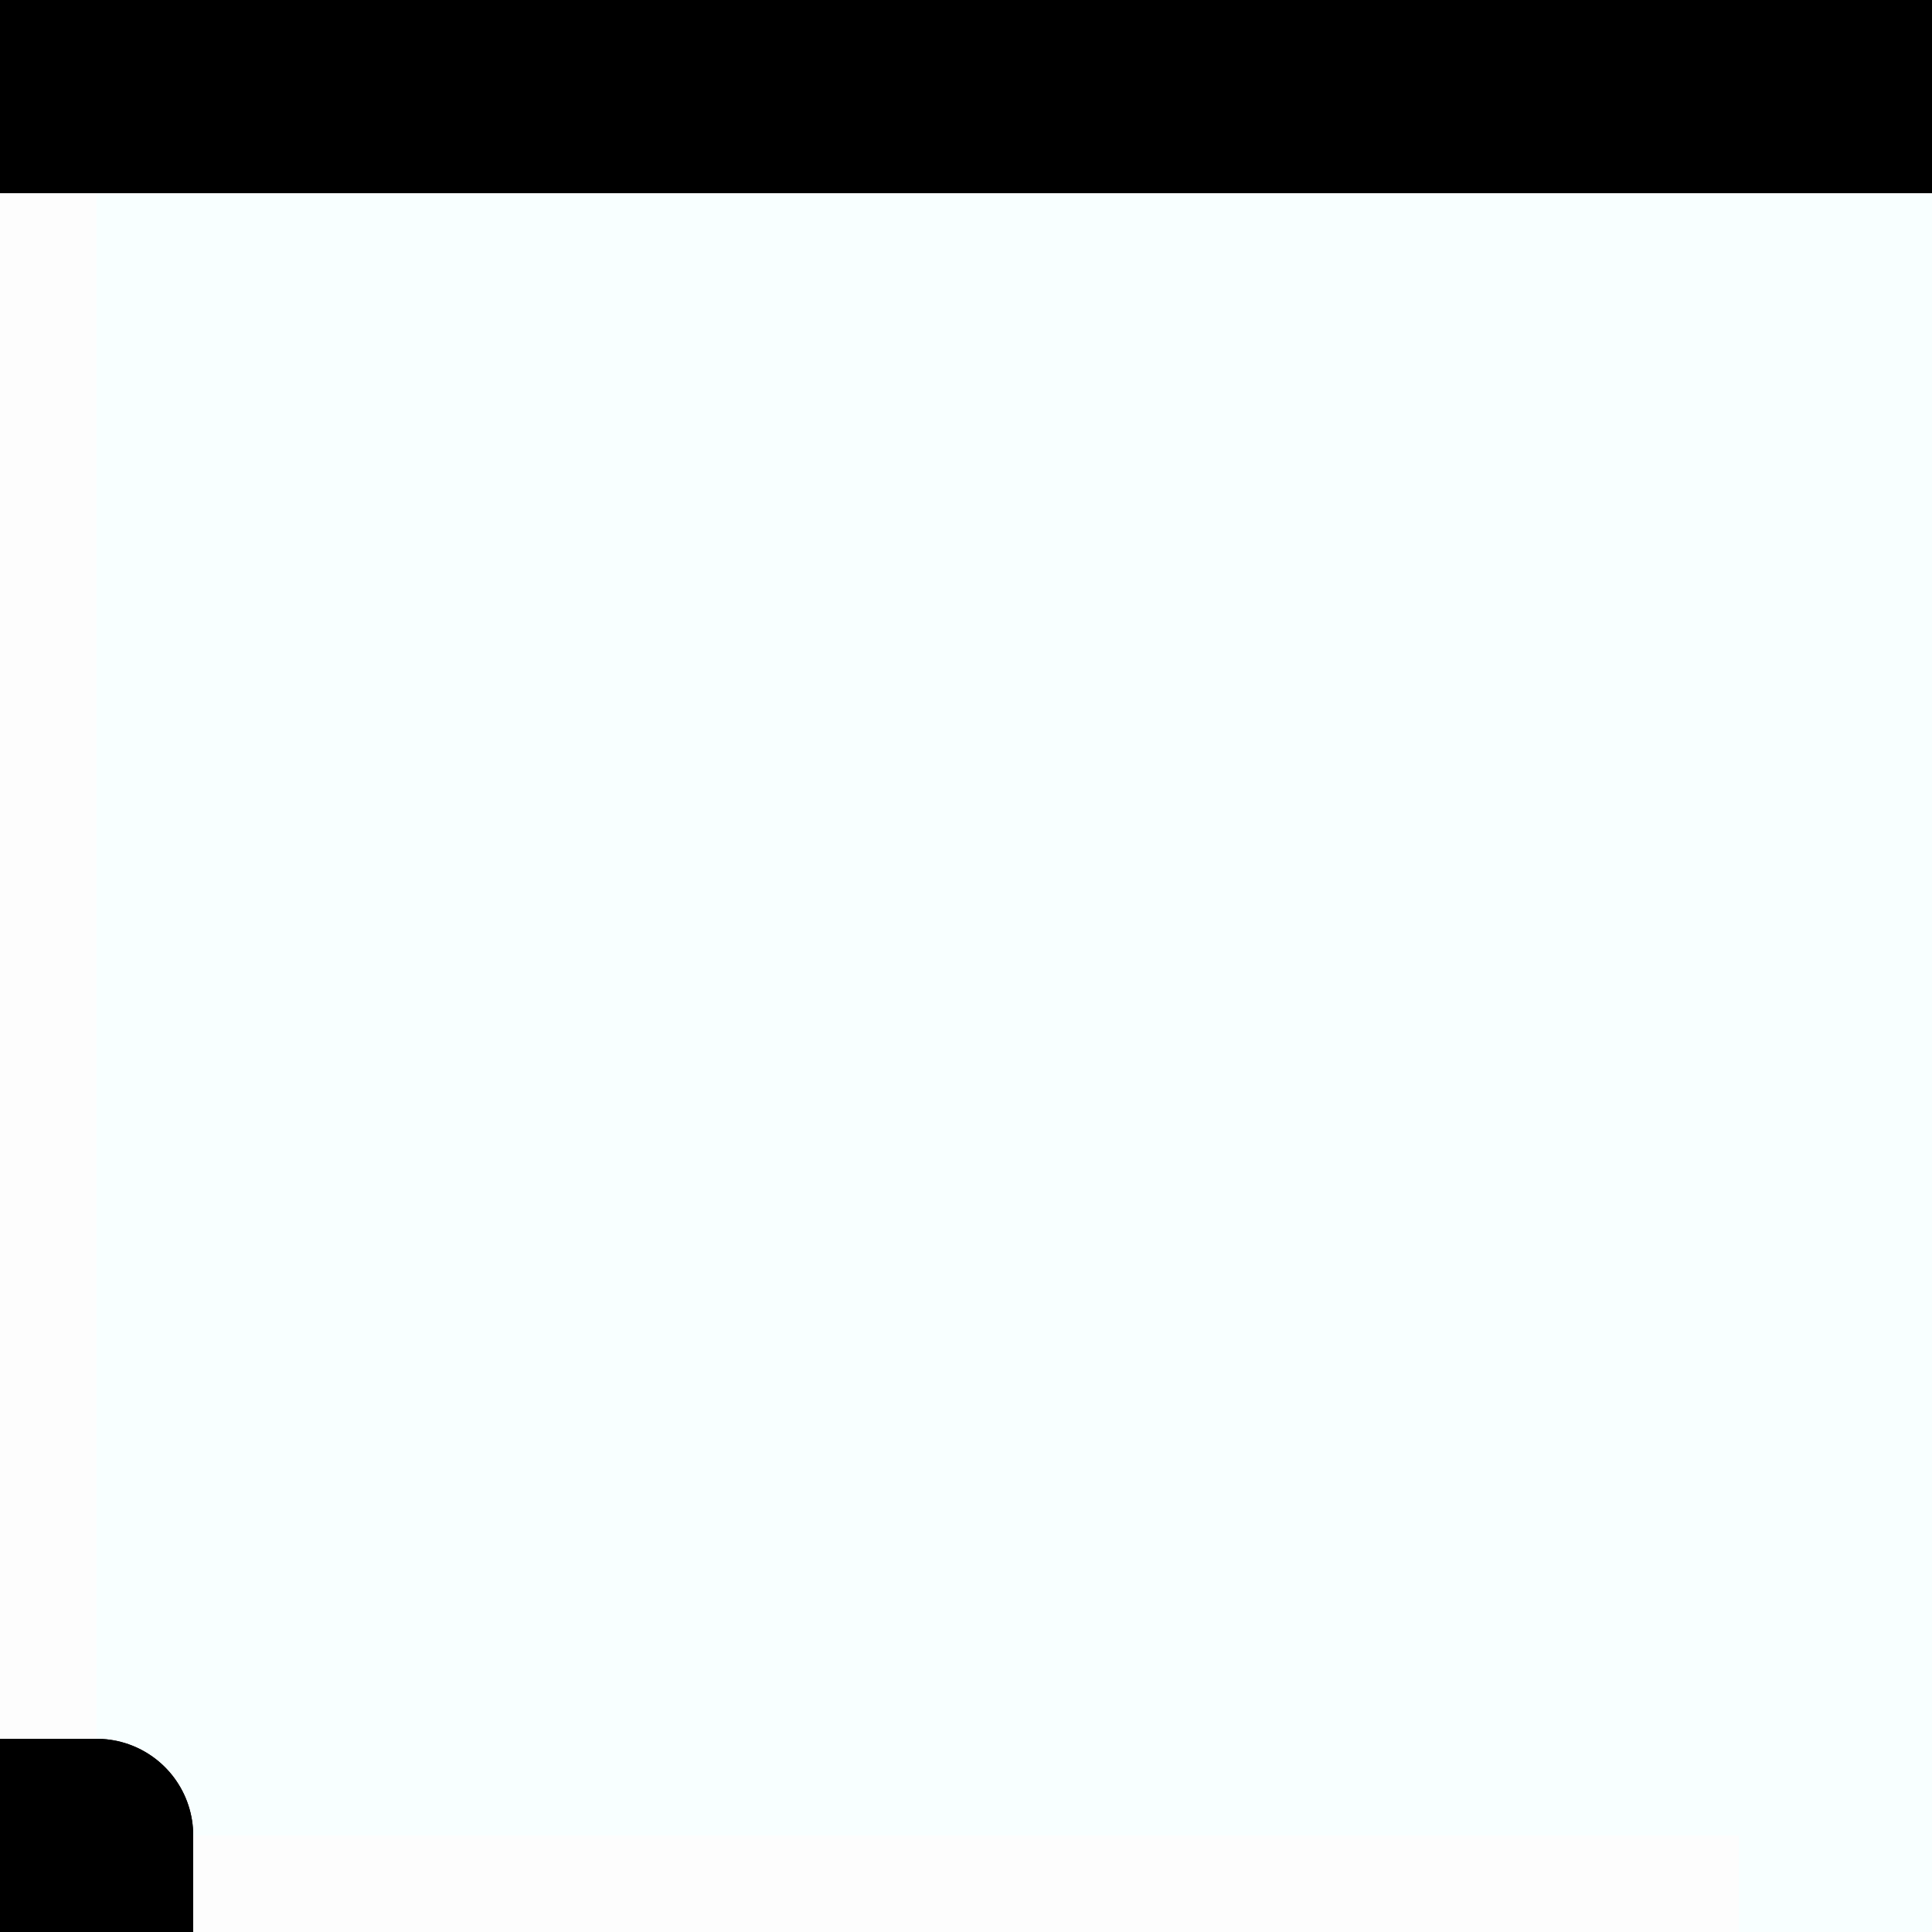
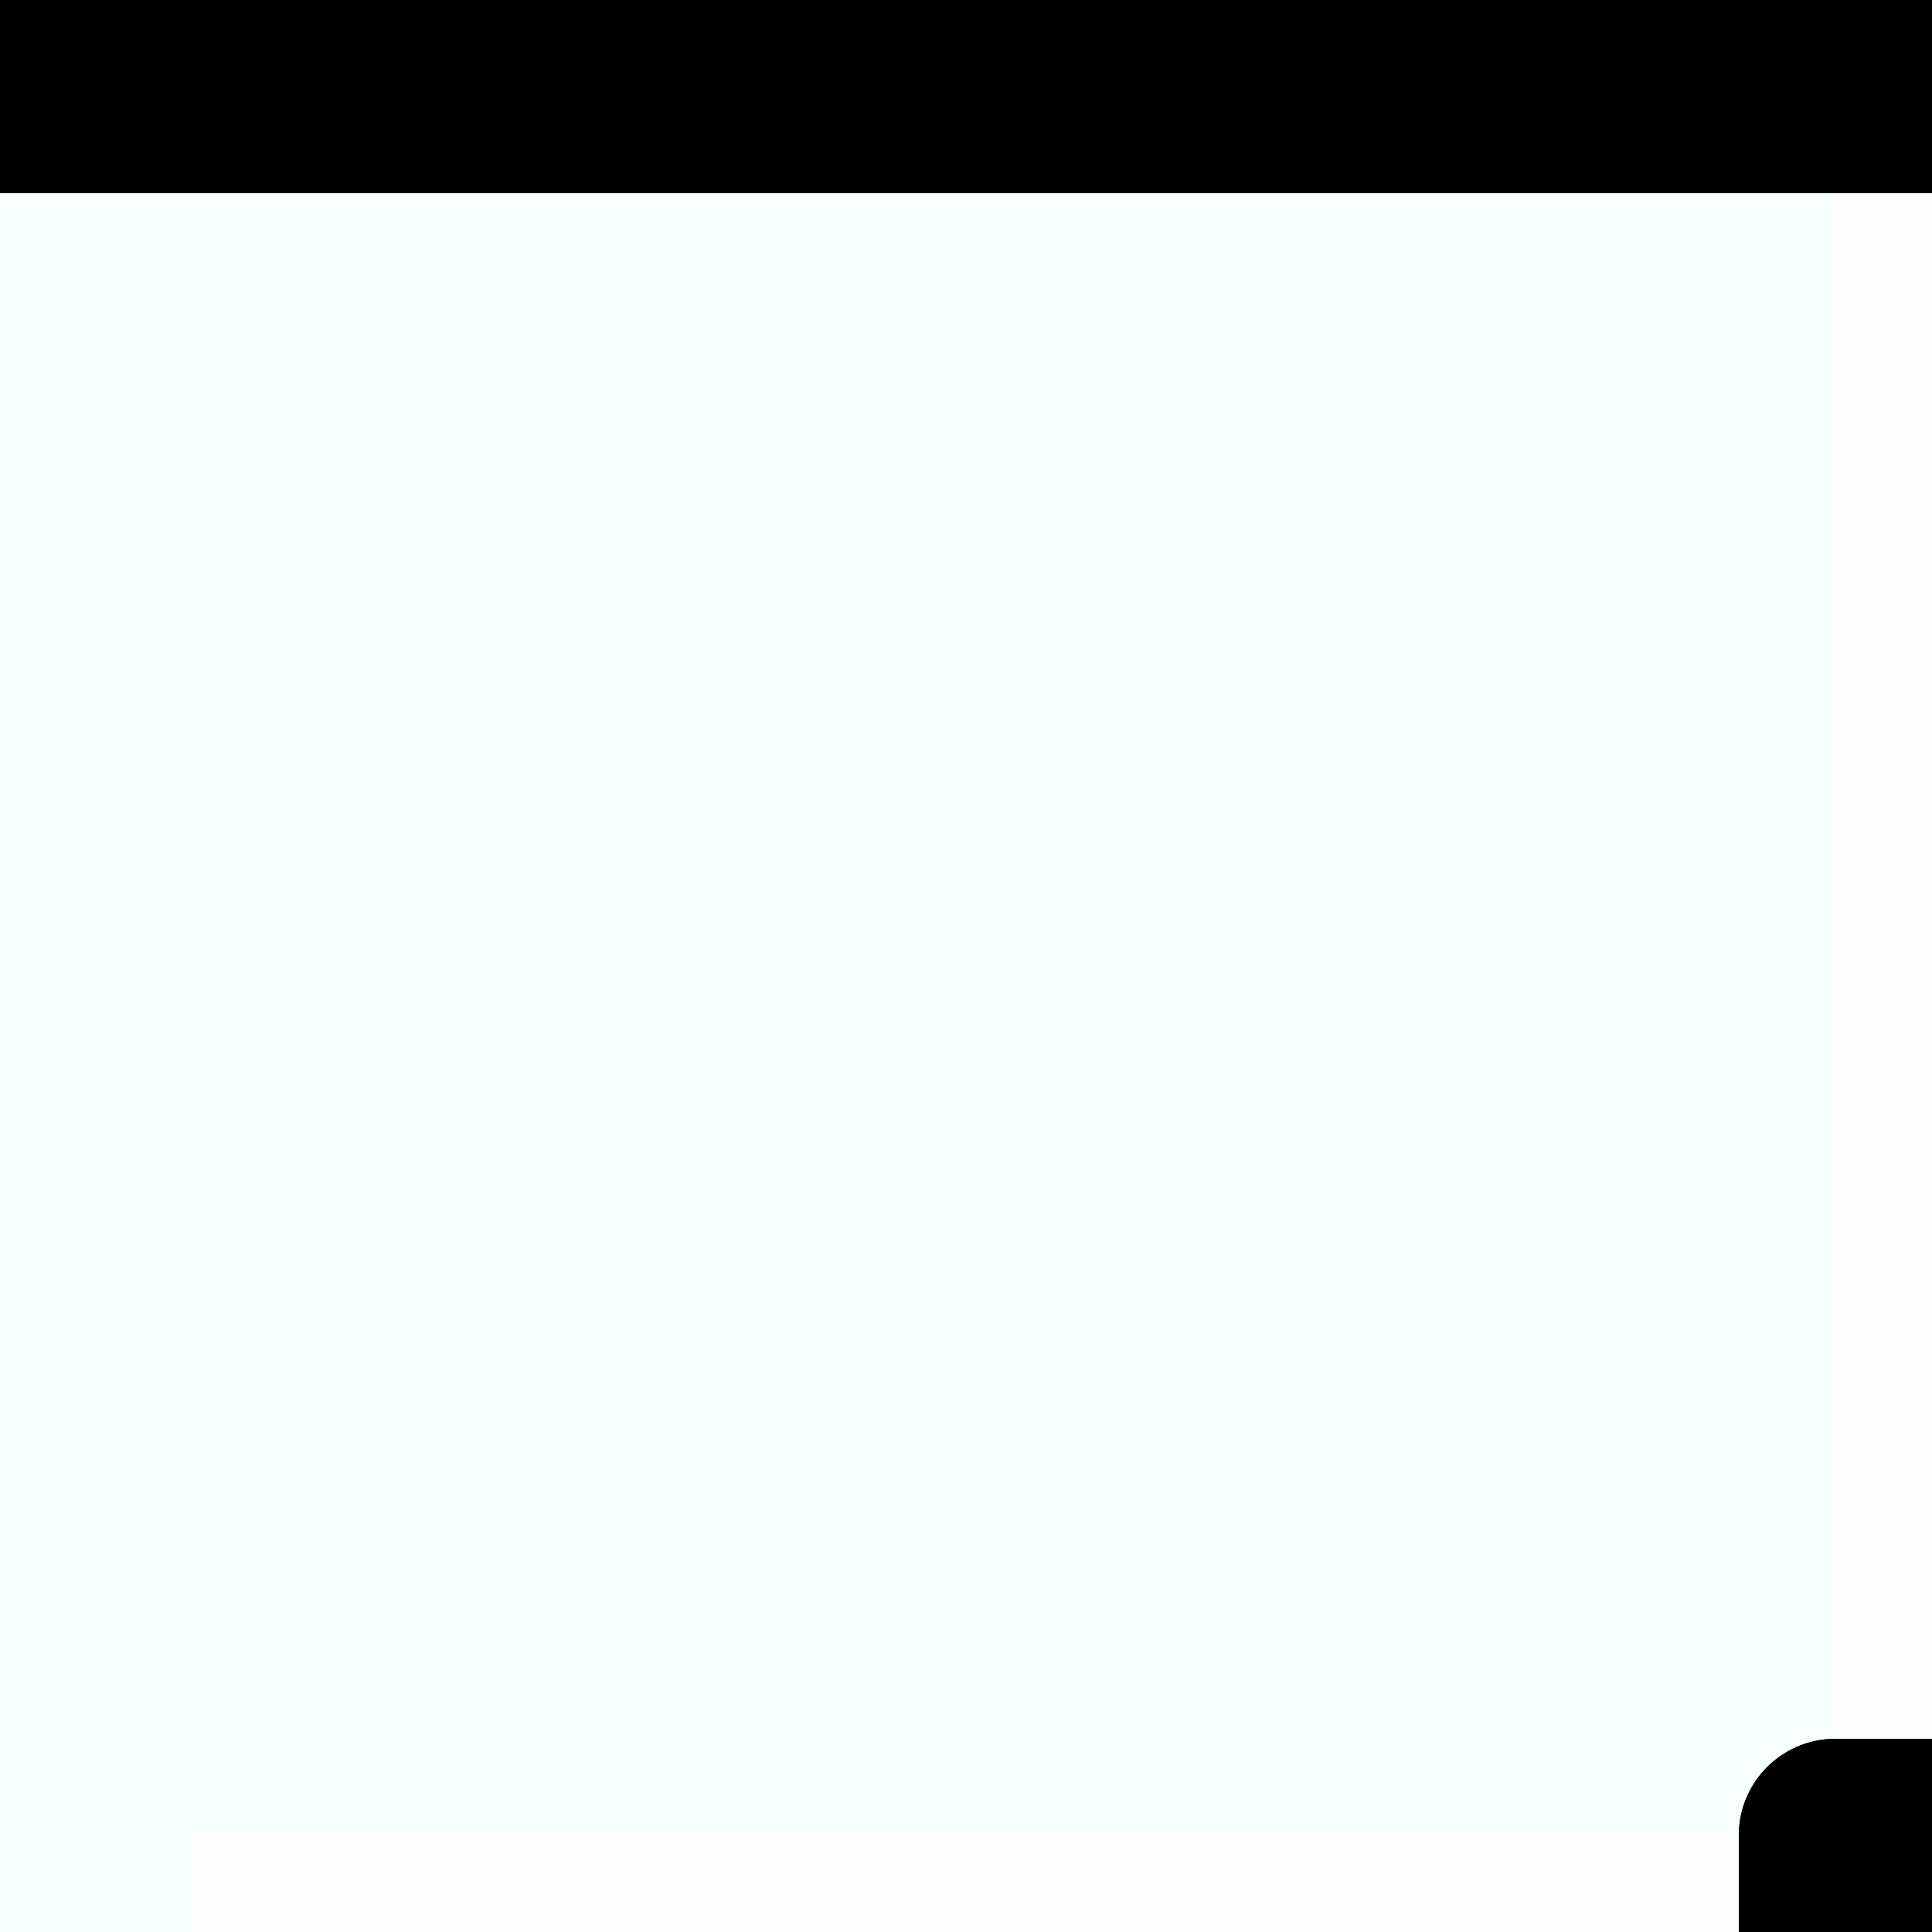
<svg xmlns="http://www.w3.org/2000/svg" width="10mm" height="10mm" viewBox="0 0 10 10" version="1.1" id="svg1805" enable-background="new">
  <defs id="defs1799">
    <marker orient="auto" refY="0.0" refX="0.0" id="Arrow1Lstart" style="overflow:visible">
      <path id="path918" d="M 0.0,0.0 L 5.0,-5.0 L -12.5,0.0 L 5.0,5.0 L 0.0,0.0 z " style="fill-rule:evenodd;stroke:#000000;stroke-width:1.0pt" transform="scale(0.8) translate(12.5,0)" />
    </marker>
    <marker style="overflow:visible" id="DistanceStart" refX="0.0" refY="0.0" orient="auto">
      <g id="g2300">
        <path style="fill:none;stroke:#ffffff;stroke-width:1.15;stroke-linecap:square" d="M 0,0 L 2,0" id="path2306" />
        <path style="fill:#000000;fill-rule:evenodd;stroke:none" d="M 0,0 L 13,4 L 9,0 13,-4 L 0,0 z " id="path2302" />
        <path style="fill:none;stroke:#000000;stroke-width:1;stroke-linecap:square" d="M 0,-4 L 0,40" id="path2304" />
      </g>
    </marker>
  </defs>
  <g id="layer22" style="display:inline">
    <g id="layer23" style="display:inline">
      <rect style="opacity:1;fill:#737373;fill-opacity:1;stroke:none;stroke-width:1;stroke-linecap:square;stroke-linejoin:miter;stroke-miterlimit:4;stroke-dasharray:none;stroke-dashoffset:0;stroke-opacity:1;paint-order:markers stroke fill" id="rect2842" width="10" height="10" x="0" y="4.7815502e-07" rx="6.965183e-17" />
    </g>
    <g id="g2416" style="display:inline">
      <rect ry="0" rx="6.965183e-17" y="-2.5033951e-06" x="0" height="10" width="10" id="rect2414" style="opacity:1;fill:#f8ffff;fill-opacity:1;stroke:none;stroke-width:1.111;stroke-linecap:square;stroke-linejoin:miter;stroke-miterlimit:4;stroke-dasharray:none;stroke-dashoffset:0;stroke-opacity:1;paint-order:markers stroke fill" />
    </g>
    <g id="layer21" style="display:none">
      <rect style="opacity:1;fill:#737373;fill-opacity:1;stroke:none;stroke-width:1;stroke-linecap:square;stroke-linejoin:miter;stroke-miterlimit:4;stroke-dasharray:none;stroke-dashoffset:0;stroke-opacity:1;paint-order:markers stroke fill" id="rect2817" width="1" height="1" x="9" y="9" rx="6.965183e-17" />
    </g>
    <g id="g2829" style="display:none">
      <rect rx="6.965183e-17" y="9" x="-1.7763568e-15" height="1" width="1" id="rect2827" style="opacity:1;fill:#737373;fill-opacity:1;stroke:none;stroke-width:1;stroke-linecap:square;stroke-linejoin:miter;stroke-miterlimit:4;stroke-dasharray:none;stroke-dashoffset:0;stroke-opacity:1;paint-order:markers stroke fill" />
    </g>
    <g id="g2833" style="display:none">
      <rect style="opacity:1;fill:#737373;fill-opacity:1;stroke:none;stroke-width:1;stroke-linecap:square;stroke-linejoin:miter;stroke-miterlimit:4;stroke-dasharray:none;stroke-dashoffset:0;stroke-opacity:1;paint-order:markers stroke fill" id="rect2831" width="1" height="1" x="-1.7763568e-15" y="4.7815502e-07" rx="6.965183e-17" />
    </g>
    <g id="g2837" style="display:none">
      <rect rx="6.965183e-17" y="4.7815502e-07" x="9" height="1" width="1" id="rect2835" style="opacity:1;fill:#737373;fill-opacity:1;stroke:none;stroke-width:1;stroke-linecap:square;stroke-linejoin:miter;stroke-miterlimit:4;stroke-dasharray:none;stroke-dashoffset:0;stroke-opacity:1;paint-order:markers stroke fill" />
    </g>
  </g>
  <g id="layer13" style="display:inline">
    <g id="layer1" transform="translate(0,-287)" style="display:none">
      <path style="fill:none;stroke:#000000;stroke-width:1;stroke-linecap:round;stroke-linejoin:miter;stroke-miterlimit:4;stroke-dasharray:none;stroke-opacity:1" d="M 0.5,296.5 H 9.5" id="path2366" />
    </g>
    <g id="g2405" style="display:none">
      <path id="path2403" d="M 0.5,0.5 V 9.5" style="fill:none;stroke:#000000;stroke-width:1;stroke-linecap:round;stroke-linejoin:miter;stroke-miterlimit:4;stroke-dasharray:none;stroke-opacity:1" />
    </g>
    <g id="layer10" style="display:inline">
      <path style="fill:none;stroke:#000000;stroke-width:1;stroke-linecap:round;stroke-linejoin:miter;stroke-miterlimit:4;stroke-dasharray:none;stroke-opacity:1" d="M 0.5,0.5 H 9.5" id="path2366-0" />
    </g>
    <g id="g2409" style="display:none">
      <path style="fill:none;stroke:#000000;stroke-width:1;stroke-linecap:round;stroke-linejoin:miter;stroke-miterlimit:4;stroke-dasharray:none;stroke-opacity:1" d="M 9.5,0.5 V 9.5" id="path2407" />
    </g>
  </g>
  <g id="layer14" style="display:inline">
-     <g style="display:none" id="g2520">
+     <g style="display:inline" id="g2520">
      <path id="path2508" d="M 9.5,9.5 V 18.5" style="display:inline;fill:none;stroke:#000000;stroke-width:1;stroke-linecap:round;stroke-linejoin:miter;stroke-miterlimit:4;stroke-dasharray:none;stroke-opacity:1" />
      <path style="display:inline;fill:none;stroke:#000000;stroke-width:1;stroke-linecap:round;stroke-linejoin:miter;stroke-miterlimit:4;stroke-dasharray:none;stroke-opacity:1" d="M 18.5,9.5 H 9.5" id="path2510" />
      <rect rx="6.965183e-17" y="-10" x="1" height="0.5" width="8" id="rect2516" style="opacity:1;fill:#fdfdfd;fill-opacity:1;stroke:none;stroke-width:1;stroke-linecap:round;stroke-linejoin:bevel;stroke-miterlimit:4;stroke-dasharray:none;stroke-dashoffset:0;stroke-opacity:1;paint-order:normal" transform="rotate(90)" />
      <rect rx="6.965183e-17" y="-9" x="9.5" height="8" width="0.5" id="rect2518" style="opacity:1;fill:#fdfdfd;fill-opacity:1;stroke:none;stroke-width:1;stroke-linecap:round;stroke-linejoin:bevel;stroke-miterlimit:4;stroke-dasharray:none;stroke-dashoffset:0;stroke-opacity:1;paint-order:normal" transform="rotate(90)" />
    </g>
-     <g id="g2506" style="display:inline">
+     <g id="g2506" style="display:none">
      <path style="display:inline;fill:none;stroke:#000000;stroke-width:1;stroke-linecap:round;stroke-linejoin:miter;stroke-miterlimit:4;stroke-dasharray:none;stroke-opacity:1" d="M 0.5,9.5 H -8.5" id="path2494" />
      <path id="path2496" d="M 0.5,18.5 V 9.5" style="display:inline;fill:none;stroke:#000000;stroke-width:1;stroke-linecap:round;stroke-linejoin:miter;stroke-miterlimit:4;stroke-dasharray:none;stroke-opacity:1" />
      <rect transform="scale(-1)" style="opacity:1;fill:#fdfdfd;fill-opacity:1;stroke:none;stroke-width:1;stroke-linecap:round;stroke-linejoin:bevel;stroke-miterlimit:4;stroke-dasharray:none;stroke-dashoffset:0;stroke-opacity:1;paint-order:normal" id="rect2502" width="8" height="0.5" x="-9" y="-10" rx="6.965183e-17" />
      <rect transform="scale(-1)" style="opacity:1;fill:#fdfdfd;fill-opacity:1;stroke:none;stroke-width:1;stroke-linecap:round;stroke-linejoin:bevel;stroke-miterlimit:4;stroke-dasharray:none;stroke-dashoffset:0;stroke-opacity:1;paint-order:normal" id="rect2504" width="0.5" height="8" x="-0.5" y="-9" rx="6.965183e-17" />
    </g>
    <g style="display:none" id="g2492">
      <path id="path2480" d="M 0.5,0.5 V -8.5" style="display:inline;fill:none;stroke:#000000;stroke-width:1;stroke-linecap:round;stroke-linejoin:miter;stroke-miterlimit:4;stroke-dasharray:none;stroke-opacity:1" />
      <path style="display:inline;fill:none;stroke:#000000;stroke-width:1;stroke-linecap:round;stroke-linejoin:miter;stroke-miterlimit:4;stroke-dasharray:none;stroke-opacity:1" d="M -8.5,0.5 H 0.5" id="path2482" />
      <rect rx="6.965183e-17" y="7.6120607e-08" x="-9" height="0.5" width="8" id="rect2488" style="opacity:1;fill:#fdfdfd;fill-opacity:1;stroke:none;stroke-width:1;stroke-linecap:round;stroke-linejoin:bevel;stroke-miterlimit:4;stroke-dasharray:none;stroke-dashoffset:0;stroke-opacity:1;paint-order:normal" transform="rotate(-90)" />
      <rect rx="6.965183e-17" y="1" x="-0.5" height="8" width="0.5" id="rect2490" style="opacity:1;fill:#fdfdfd;fill-opacity:1;stroke:none;stroke-width:1;stroke-linecap:round;stroke-linejoin:bevel;stroke-miterlimit:4;stroke-dasharray:none;stroke-dashoffset:0;stroke-opacity:1;paint-order:normal" transform="rotate(-90)" />
    </g>
    <g id="layer12" style="display:none">
      <path style="display:inline;fill:none;stroke:#000000;stroke-width:1;stroke-linecap:round;stroke-linejoin:miter;stroke-miterlimit:4;stroke-dasharray:none;stroke-opacity:1" d="M 9.5,0.5 H 18.5" id="path2366-6" />
      <path id="path2403-4" d="M 9.5,-8.5 V 0.5" style="display:inline;fill:none;stroke:#000000;stroke-width:1;stroke-linecap:round;stroke-linejoin:miter;stroke-miterlimit:4;stroke-dasharray:none;stroke-opacity:1" />
      <rect style="opacity:1;fill:#fdfdfd;fill-opacity:1;stroke:none;stroke-width:1;stroke-linecap:round;stroke-linejoin:bevel;stroke-miterlimit:4;stroke-dasharray:none;stroke-dashoffset:0;stroke-opacity:1;paint-order:normal" id="rect2476" width="8" height="0.5" x="1" y="3.0000001e-07" rx="6.965183e-17" />
      <rect style="opacity:1;fill:#fdfdfd;fill-opacity:1;stroke:none;stroke-width:1;stroke-linecap:round;stroke-linejoin:bevel;stroke-miterlimit:4;stroke-dasharray:none;stroke-dashoffset:0;stroke-opacity:1;paint-order:normal" id="rect2478" width="0.5" height="8" x="9.5" y="1" rx="6.965183e-17" />
    </g>
  </g>
  <g id="layer16" style="display:inline">
    <g id="layer17" style="display:none">
      <rect style="opacity:1;fill:#000000;fill-opacity:1;stroke:none;stroke-width:1;stroke-linecap:square;stroke-linejoin:miter;stroke-miterlimit:4;stroke-dasharray:none;stroke-dashoffset:0;stroke-opacity:1;paint-order:markers stroke fill" id="rect2622" width="1" height="1" x="9" y="9" rx="6.965183e-17" />
    </g>
    <g id="g2610" style="display:none">
      <rect style="opacity:1;fill:#000000;fill-opacity:1;stroke:none;stroke-width:1;stroke-linecap:square;stroke-linejoin:miter;stroke-miterlimit:4;stroke-dasharray:none;stroke-dashoffset:0;stroke-opacity:1;paint-order:markers stroke fill" id="rect2620" width="1" height="1" x="0" y="9" rx="6.965183e-17" />
    </g>
    <g id="g2612" style="display:inline">
      <rect style="opacity:1;fill:#000000;fill-opacity:1;stroke:none;stroke-width:1;stroke-linecap:square;stroke-linejoin:miter;stroke-miterlimit:4;stroke-dasharray:none;stroke-dashoffset:0;stroke-opacity:1;paint-order:markers stroke fill" id="rect2618" width="1" height="1" x="0" y="2.78155e-07" rx="6.965183e-17" />
    </g>
    <g id="g2614" style="display:inline">
      <rect style="opacity:1;fill:#000000;fill-opacity:1;stroke:none;stroke-width:1;stroke-linecap:square;stroke-linejoin:miter;stroke-miterlimit:4;stroke-dasharray:none;stroke-dashoffset:0;stroke-opacity:1;paint-order:markers stroke fill" id="rect2616" width="1" height="1" x="9" y="3.0000001e-07" rx="6.965183e-17" />
    </g>
  </g>
</svg>
